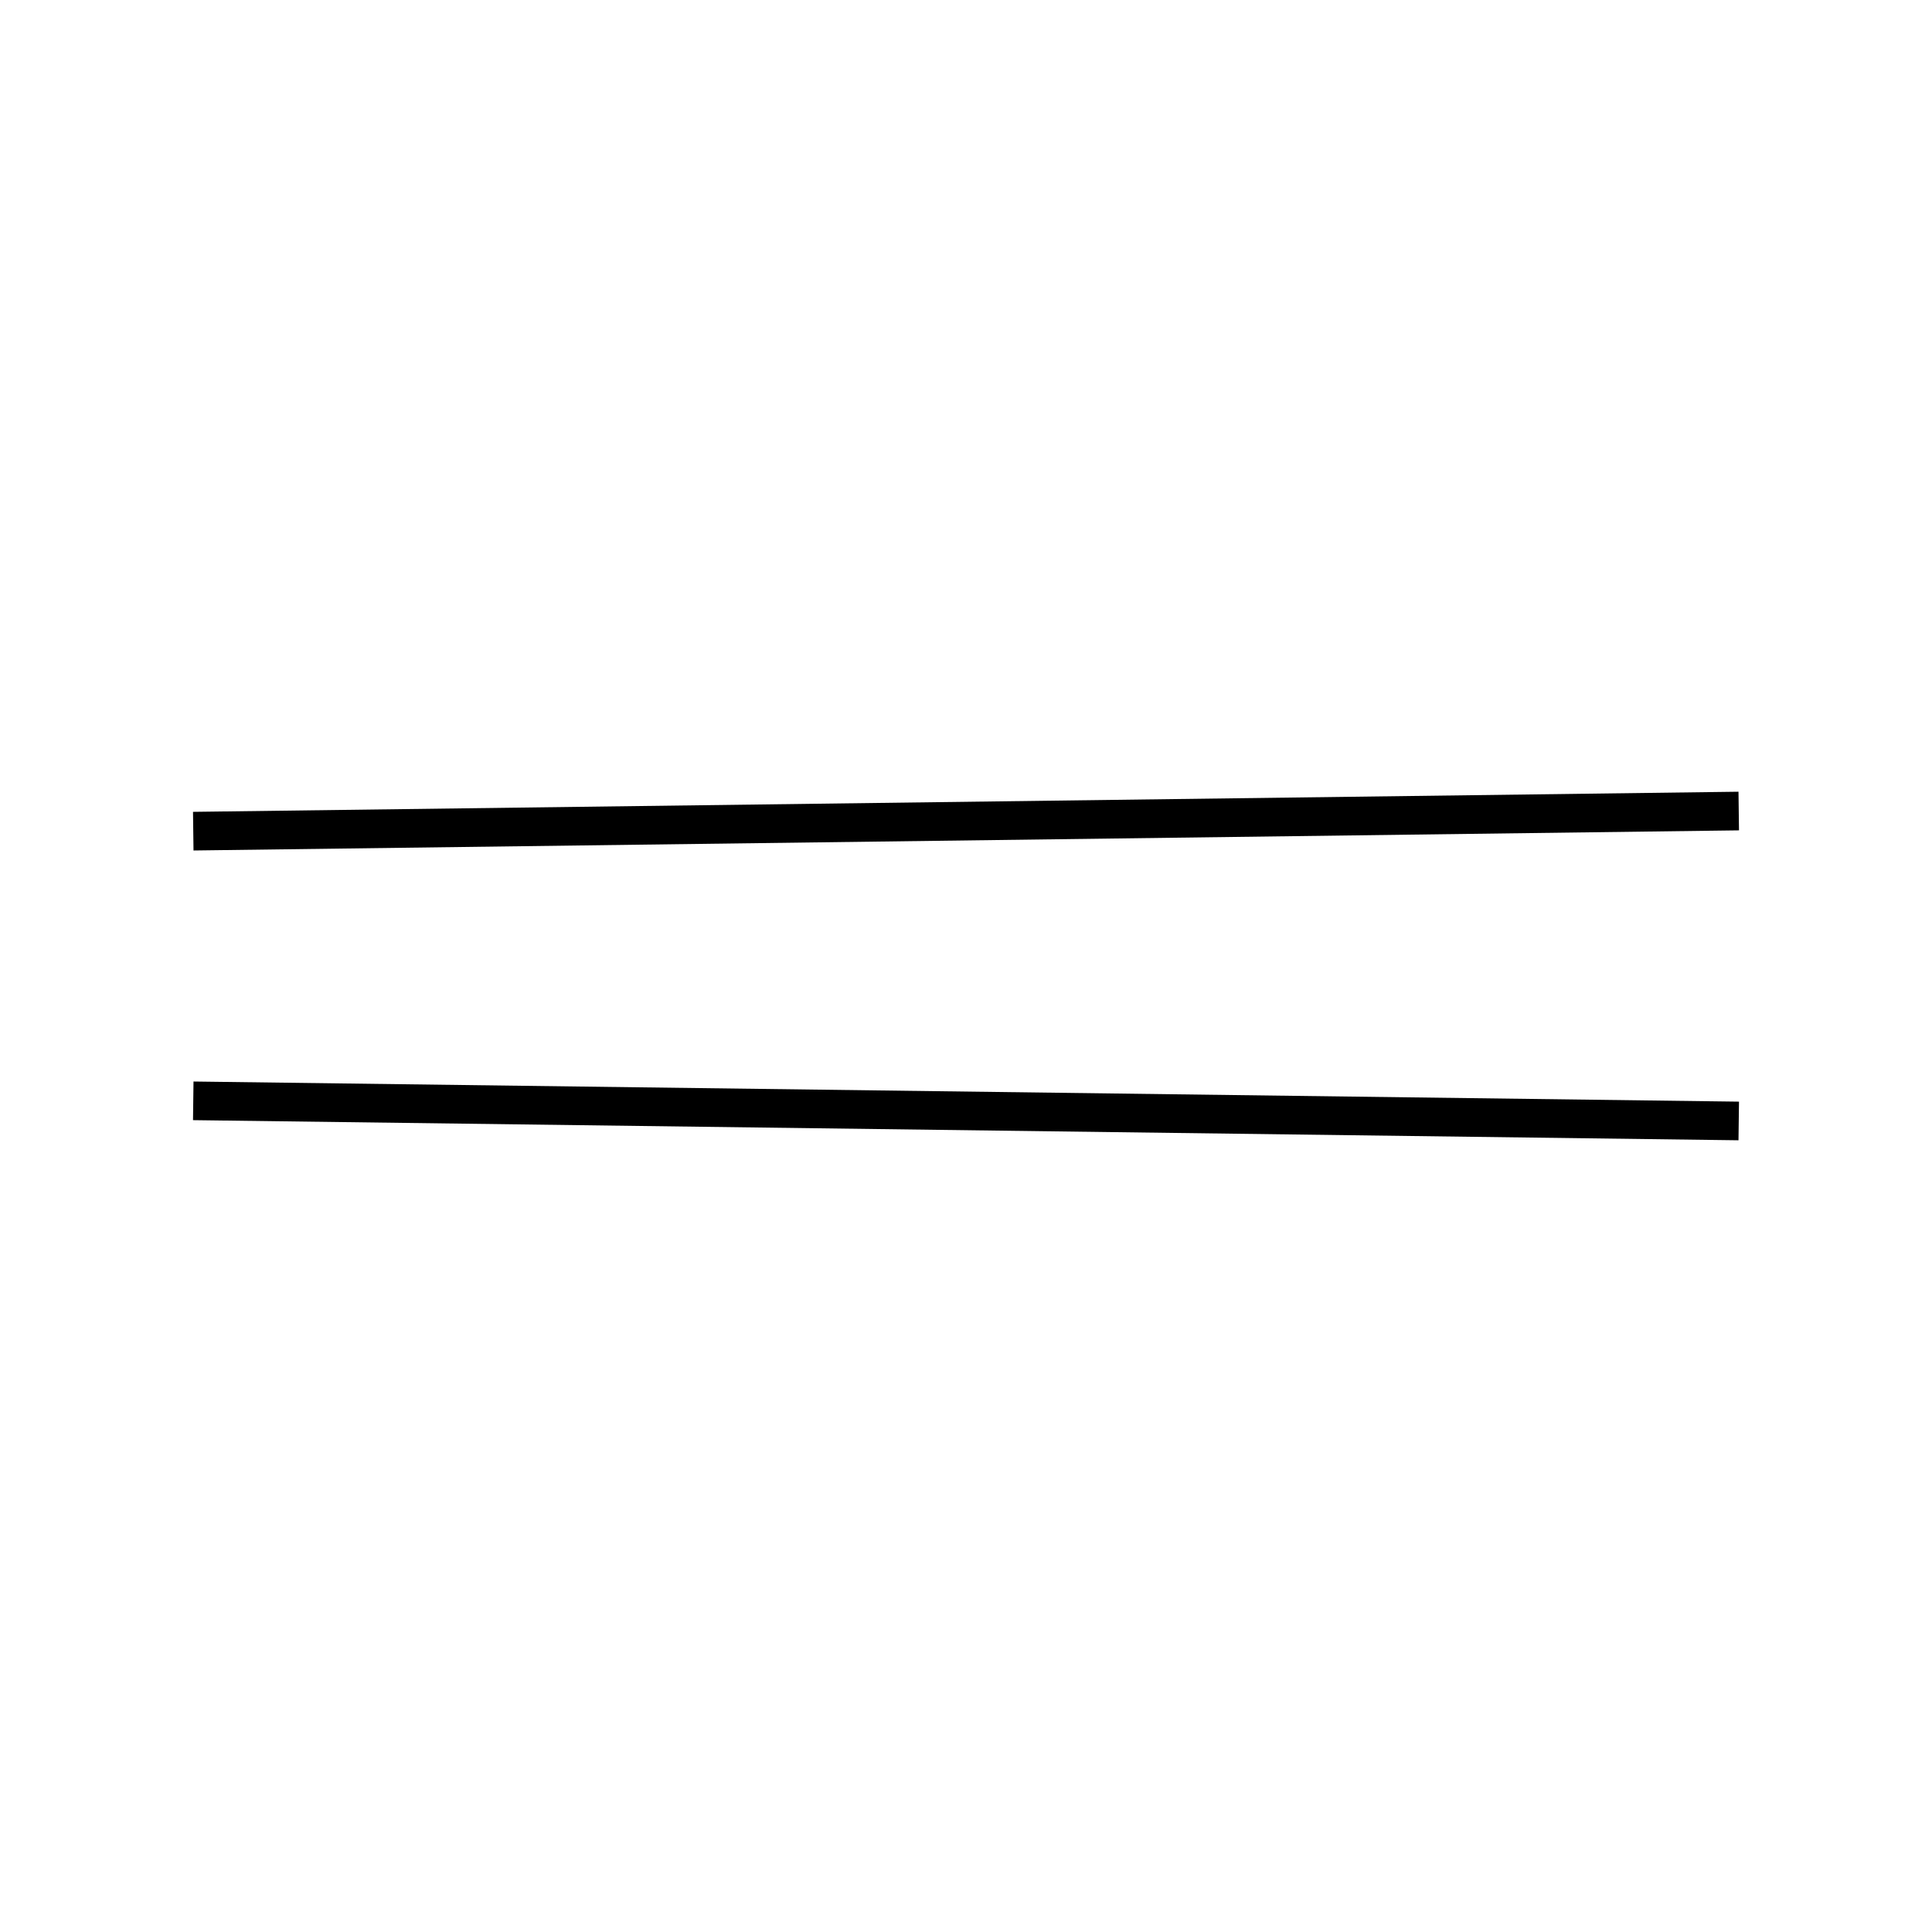
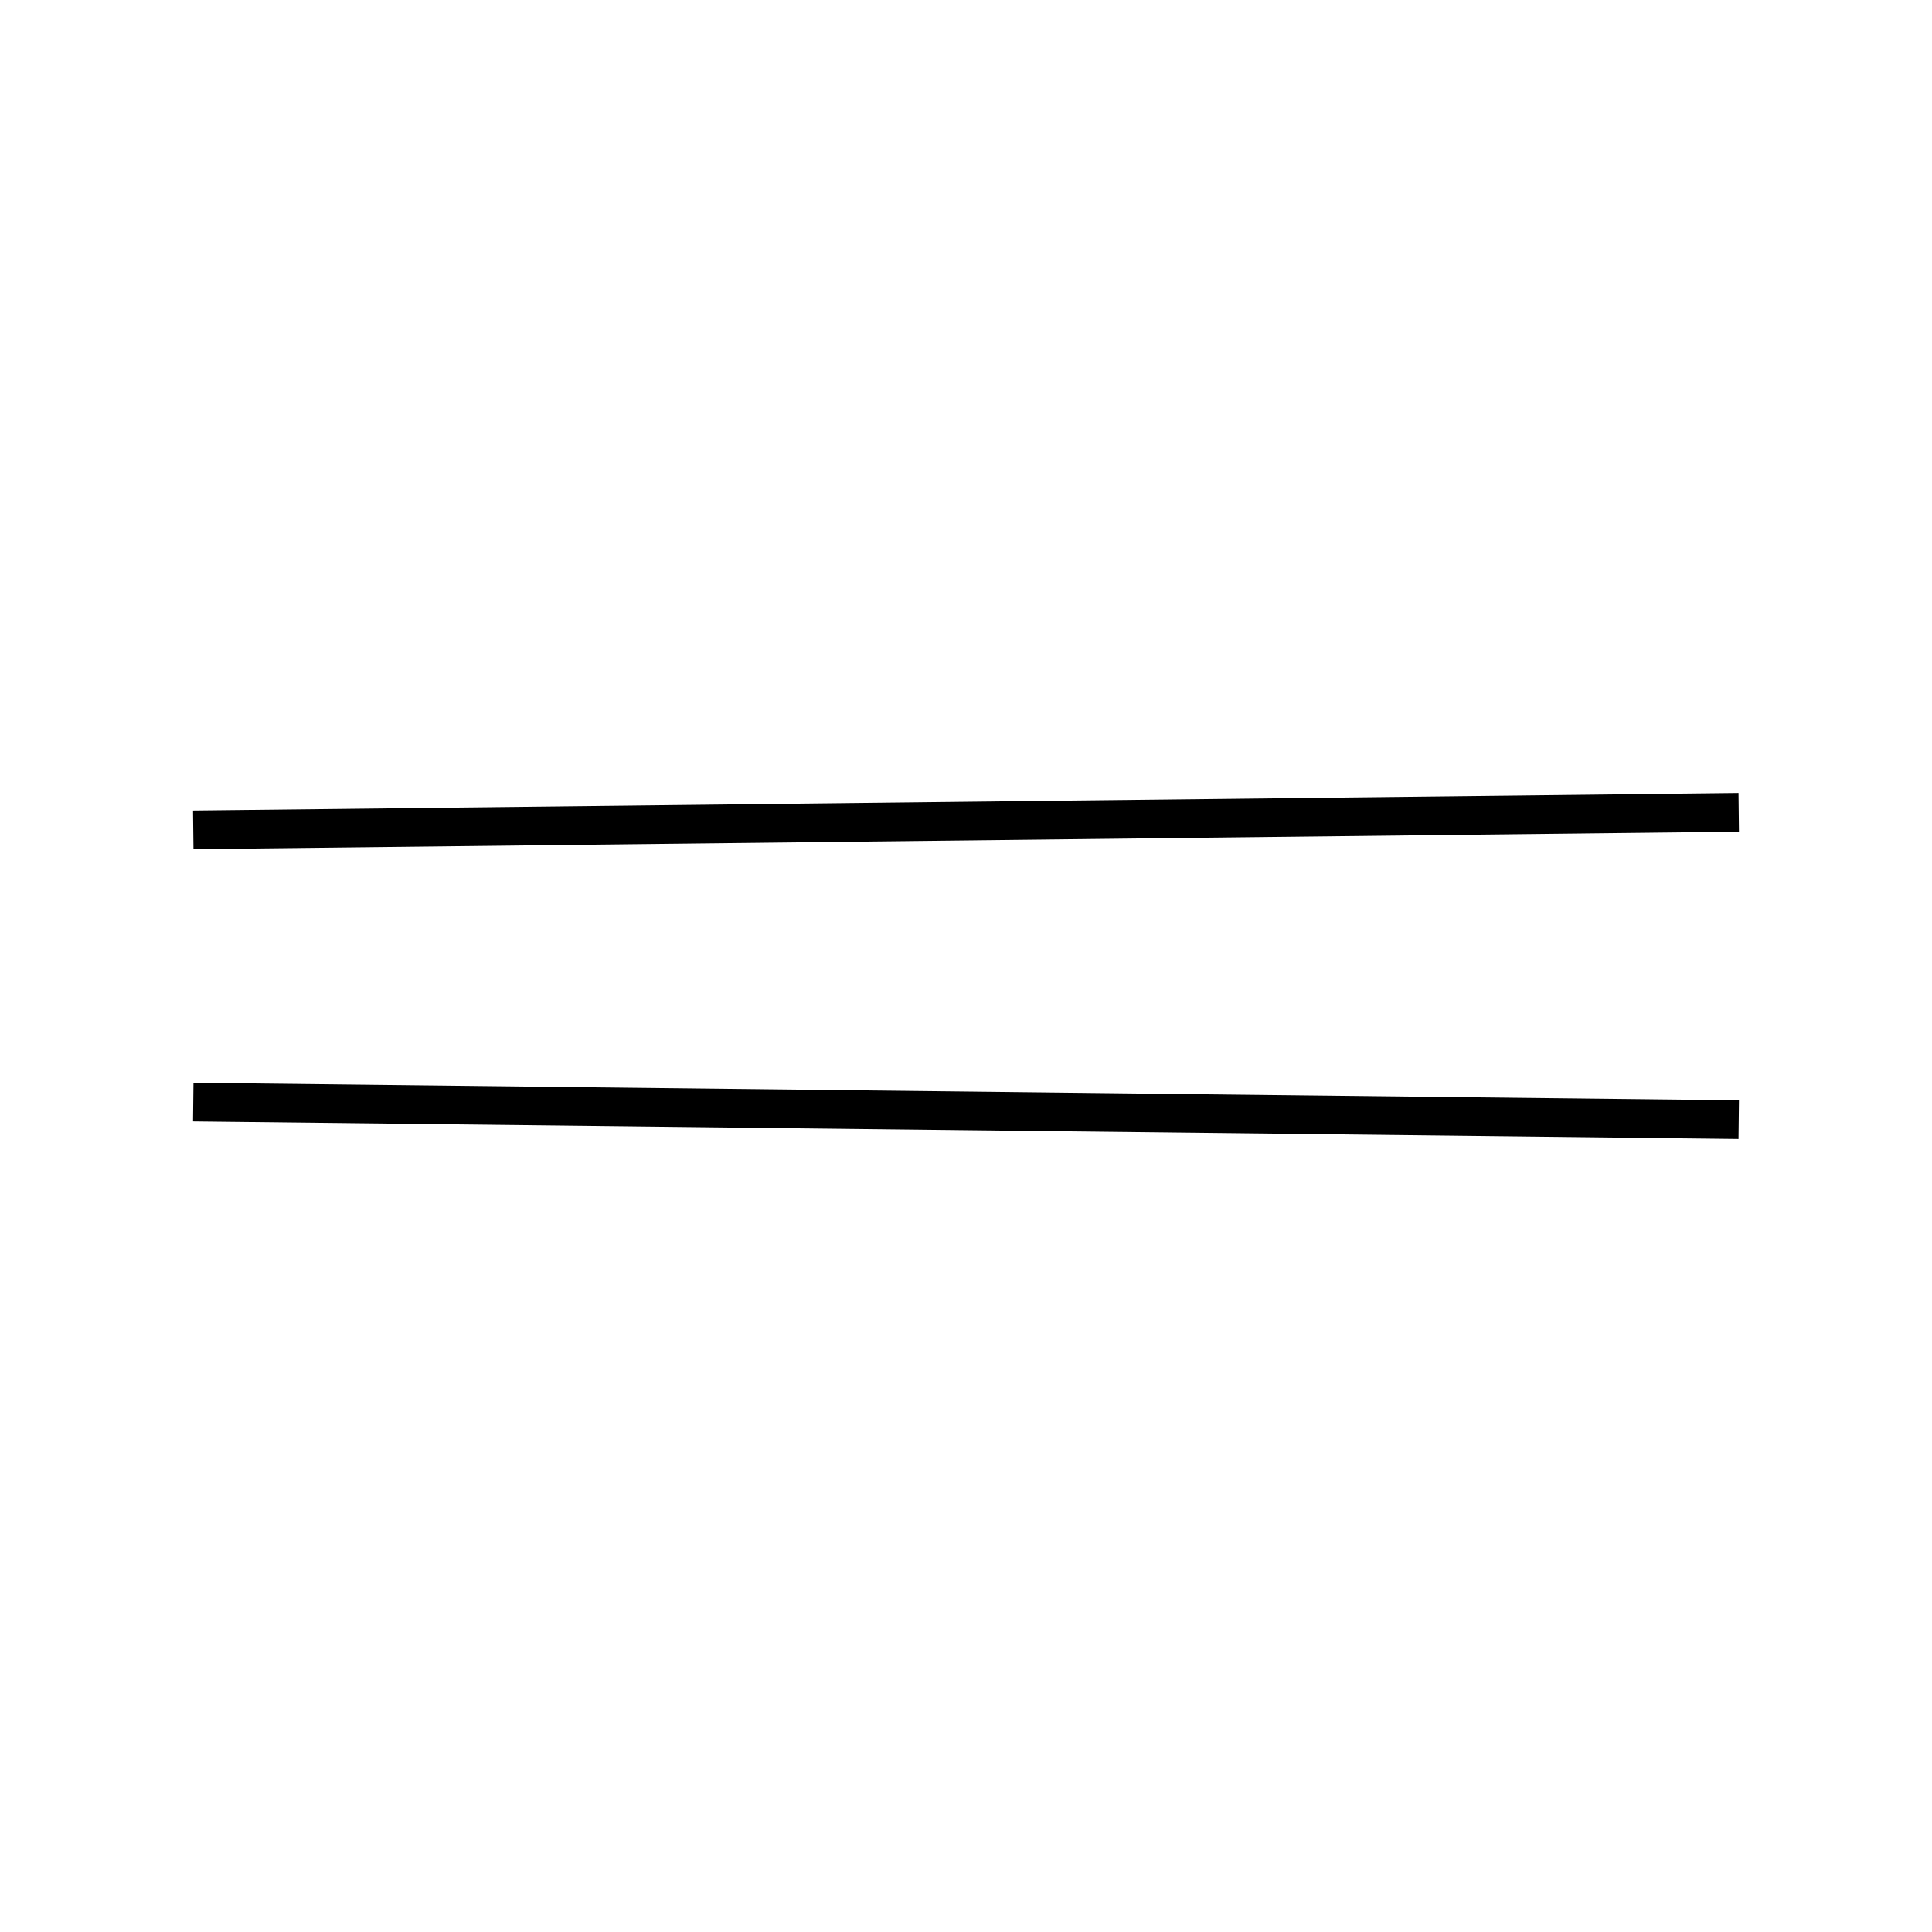
<svg xmlns="http://www.w3.org/2000/svg" height="100" width="100">
  <rect stroke-width="5" stroke="#ffffff" fill="#ffffff" height="100" width="100" y="0" x="0" />
-   <line x1="89.997" y1="41.979" x2="10.003" y2="43.021" stroke-width="2" stroke="black" />
-   <line x1="89.997" y1="58.021" x2="10.003" y2="56.979" stroke-width="2" stroke="black" />
+   <line x1="89.997" y1="42.046" x2="10.003" y2="42.954" stroke-width="2" stroke="black" />
+   <line x1="89.997" y1="57.954" x2="10.003" y2="57.046" stroke-width="2" stroke="black" />
</svg>
